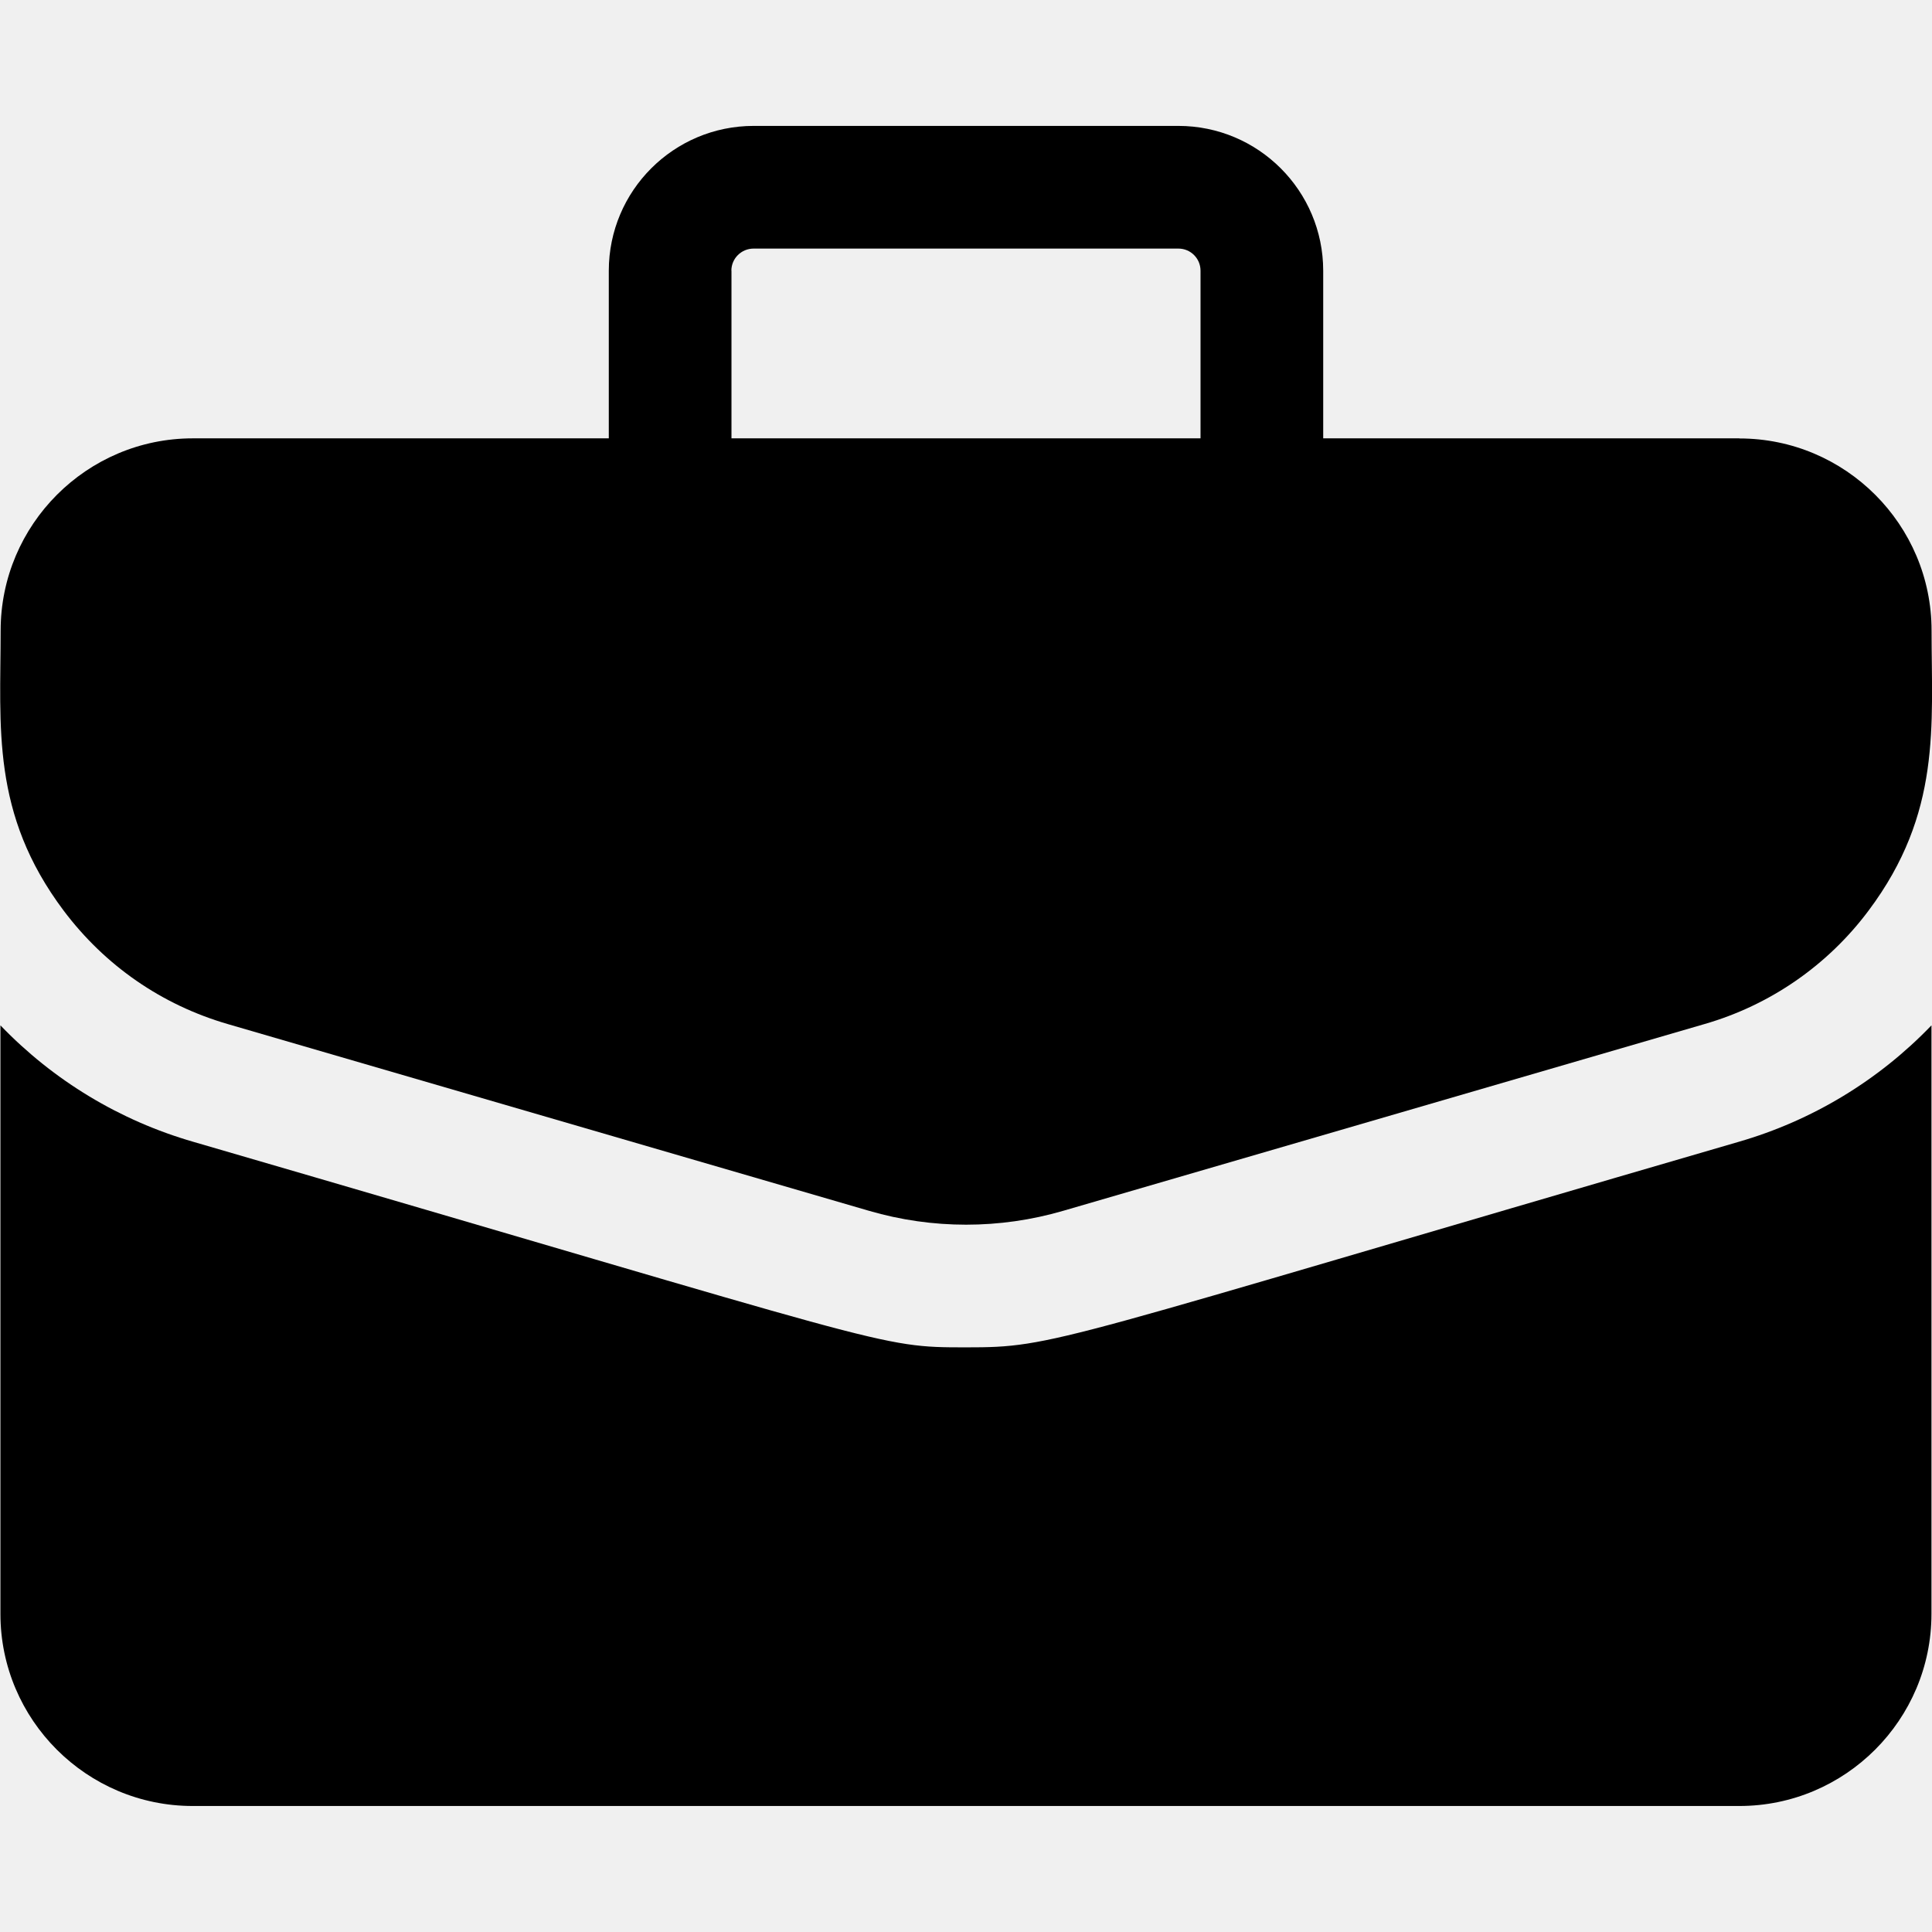
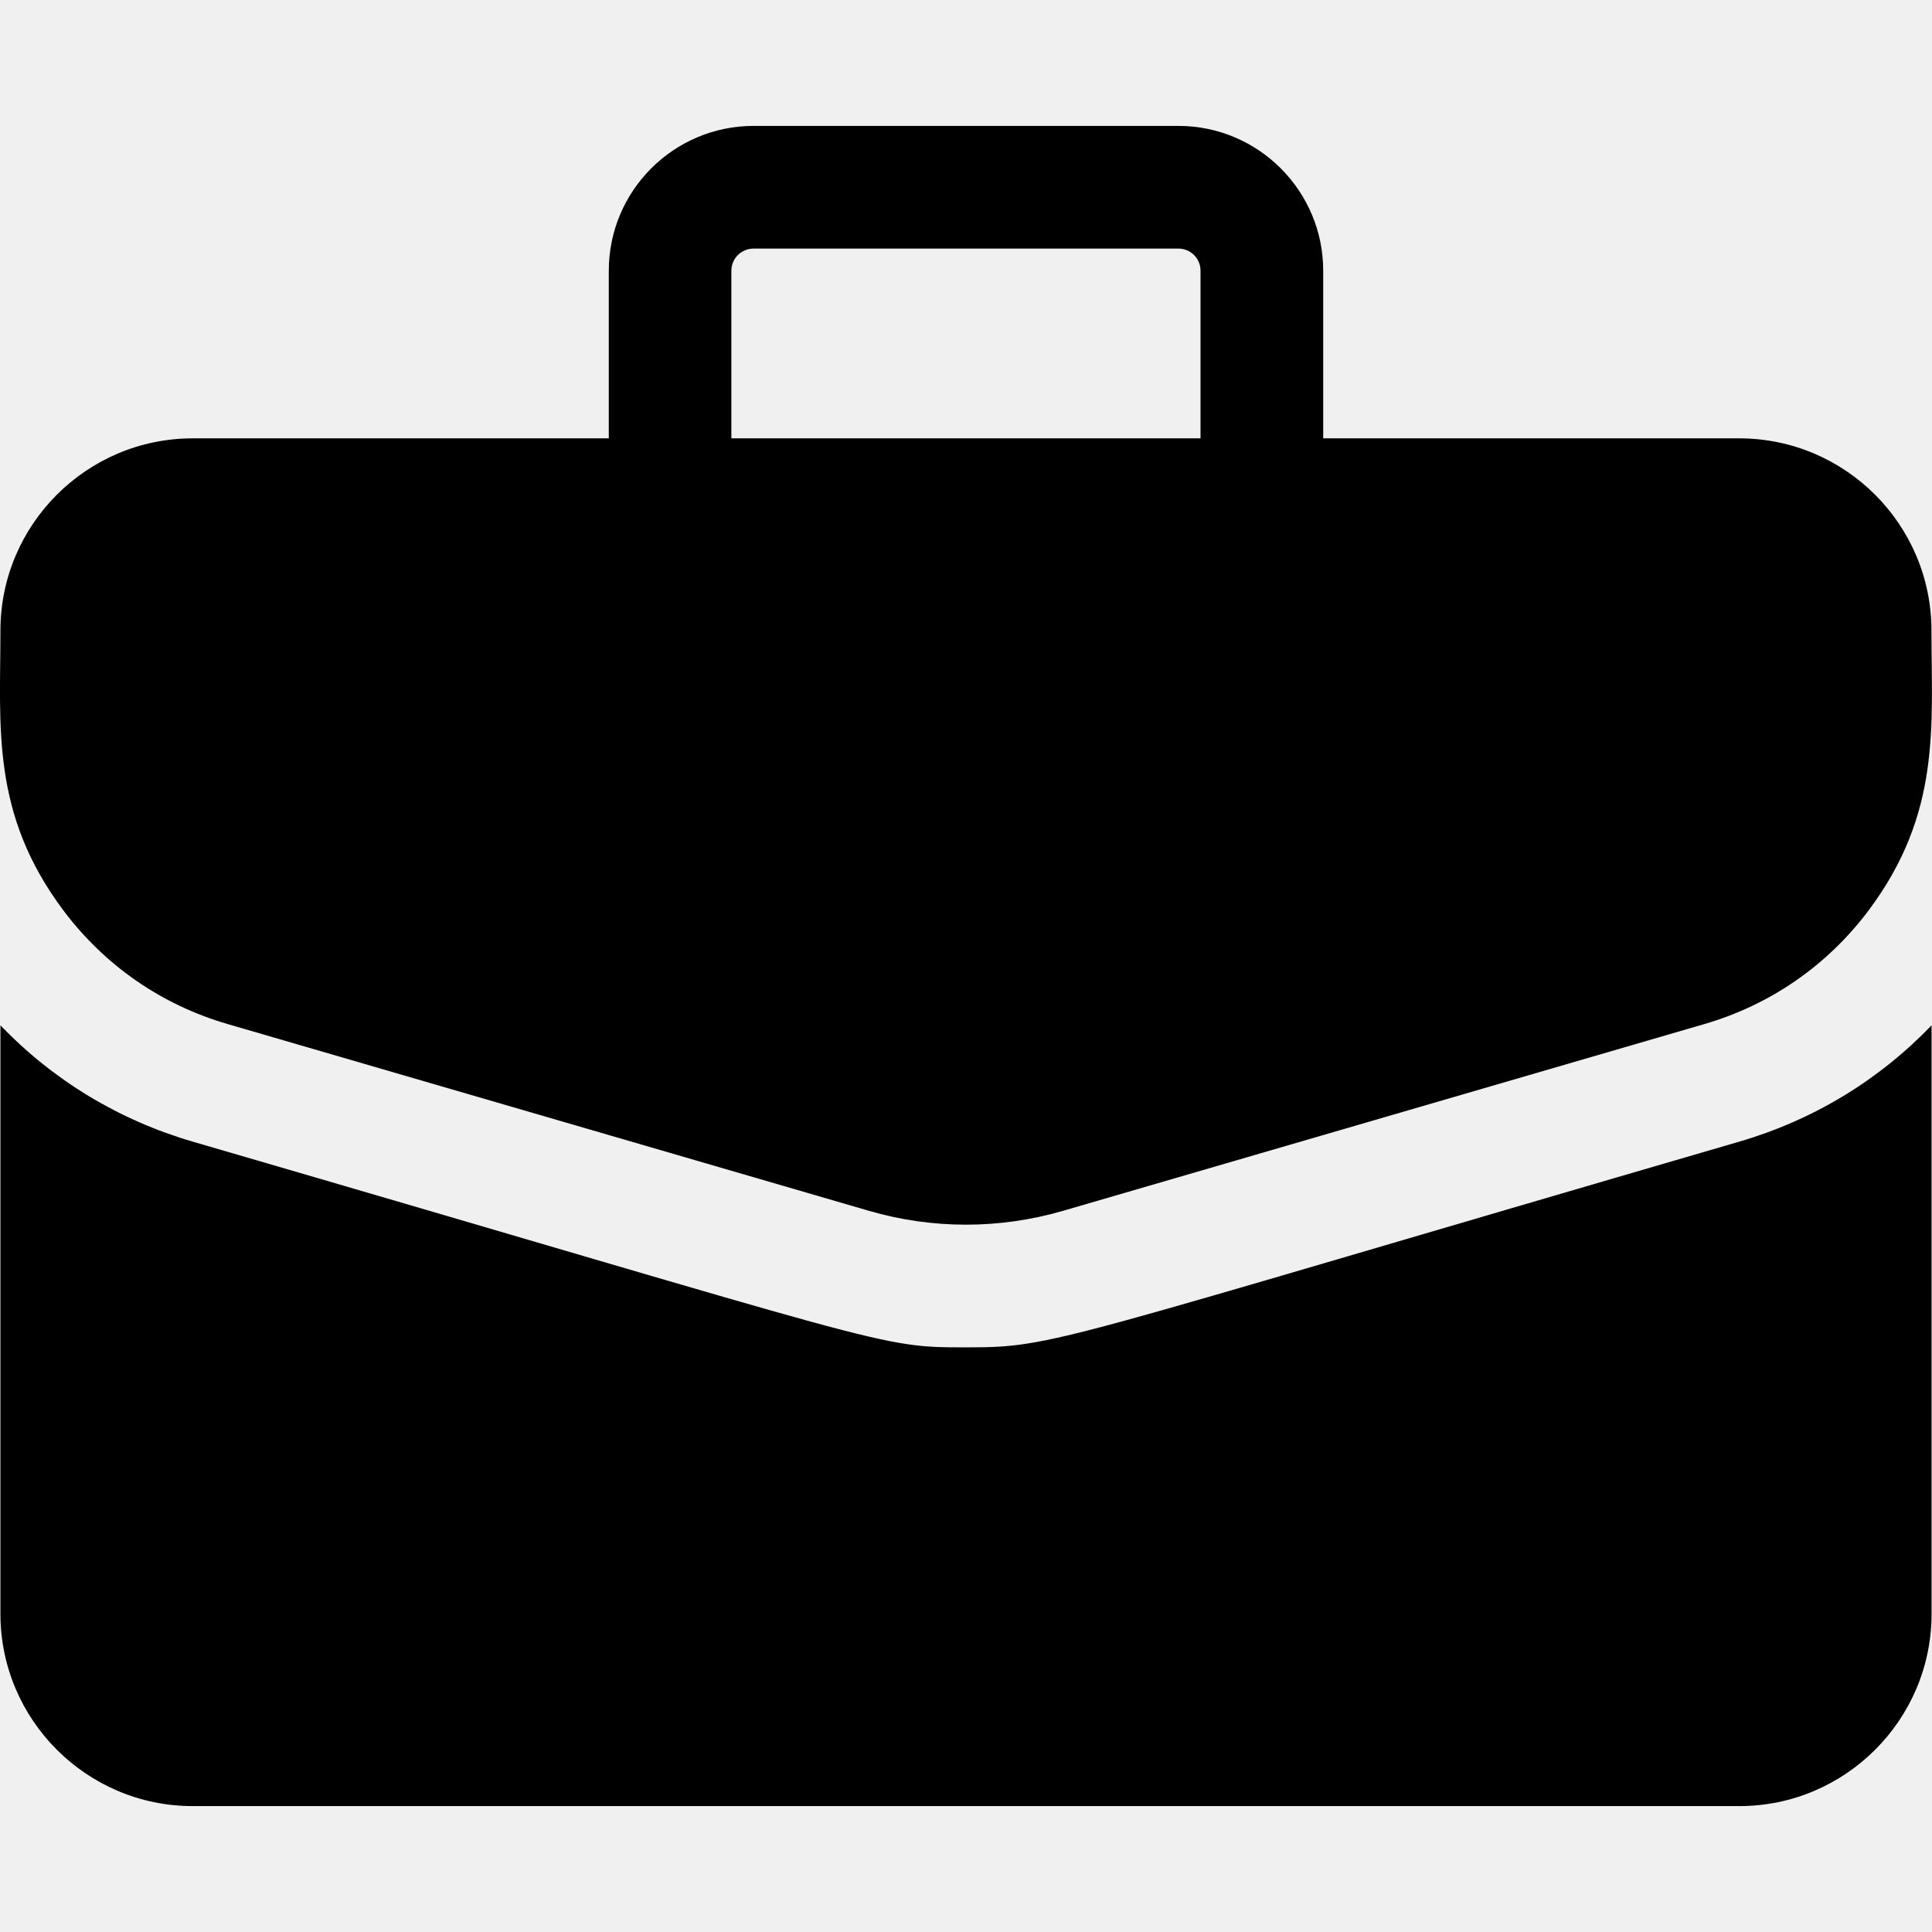
<svg xmlns="http://www.w3.org/2000/svg" width="18" height="18" viewBox="0 0 18 18" fill="none">
-   <g clip-path="url(#clip0)" fill="#000">
-     <path d="M16.204 4.084h-3.876V2.522a1.35 1.35 0 00-1.35-1.349H7.022a1.35 1.35 0 00-1.35 1.349v1.562H1.796c-.987 0-1.79.804-1.79 1.791 0 .897-.093 1.703.587 2.609.385.512.913.878 1.529 1.057l5.975 1.74a3.23 3.23 0 001.808 0l5.975-1.74a2.916 2.916 0 001.529-1.057c.682-.91.587-1.724.587-2.609 0-.987-.803-1.79-1.79-1.79zm-9.39-1.562c0-.114.093-.206.207-.206h3.958c.114 0 .206.092.206.206v1.562h-4.37V2.522z" />
-     <path d="M16.199 10.638C9.754 12.515 9.837 12.553 9 12.553c-.831 0-.634-.004-7.199-1.915A4.046 4.046 0 01.004 9.553v5.483c0 .987.804 1.79 1.791 1.79h14.41c.987 0 1.79-.803 1.79-1.79V9.553a4.046 4.046 0 01-1.796 1.085z" />
+   <g clip-path="url(#clip0)">
+     <path d="M16.204 4.084H12.328V2.522C12.328 1.778 11.723 1.173 10.979 1.173H7.021C6.277 1.173 5.672 1.778 5.672 2.522V4.084H1.795C0.808 4.084 0.004 4.888 0.004 5.875C0.004 6.772 -0.088 7.578 0.592 8.484C0.977 8.996 1.505 9.362 2.121 9.541L8.096 11.281C8.687 11.453 9.312 11.453 9.904 11.281L15.879 9.541C16.494 9.362 17.023 8.996 17.408 8.484C18.09 7.574 17.995 6.76 17.995 5.875C17.995 4.888 17.192 4.084 16.204 4.084ZM6.814 2.522C6.814 2.408 6.907 2.316 7.021 2.316H10.979C11.093 2.316 11.185 2.408 11.185 2.522V4.084H6.814V2.522Z" fill="black" />
+     <path d="M16.199 10.638C9.754 12.515 9.837 12.553 9 12.553C8.169 12.553 8.366 12.55 1.801 10.638C1.109 10.437 0.496 10.065 0.004 9.553V15.036C0.004 16.023 0.808 16.827 1.795 16.827H16.205C17.192 16.827 17.996 16.023 17.996 15.036V9.553C17.504 10.065 16.891 10.437 16.199 10.638Z" fill="black" />
  </g>
  <defs>
    <clipPath id="clip0">
-       <path fill="#fff" d="M0 0h18v18H0z" />
+       <rect width="18" height="18" fill="white" />
    </clipPath>
  </defs>
</svg>
